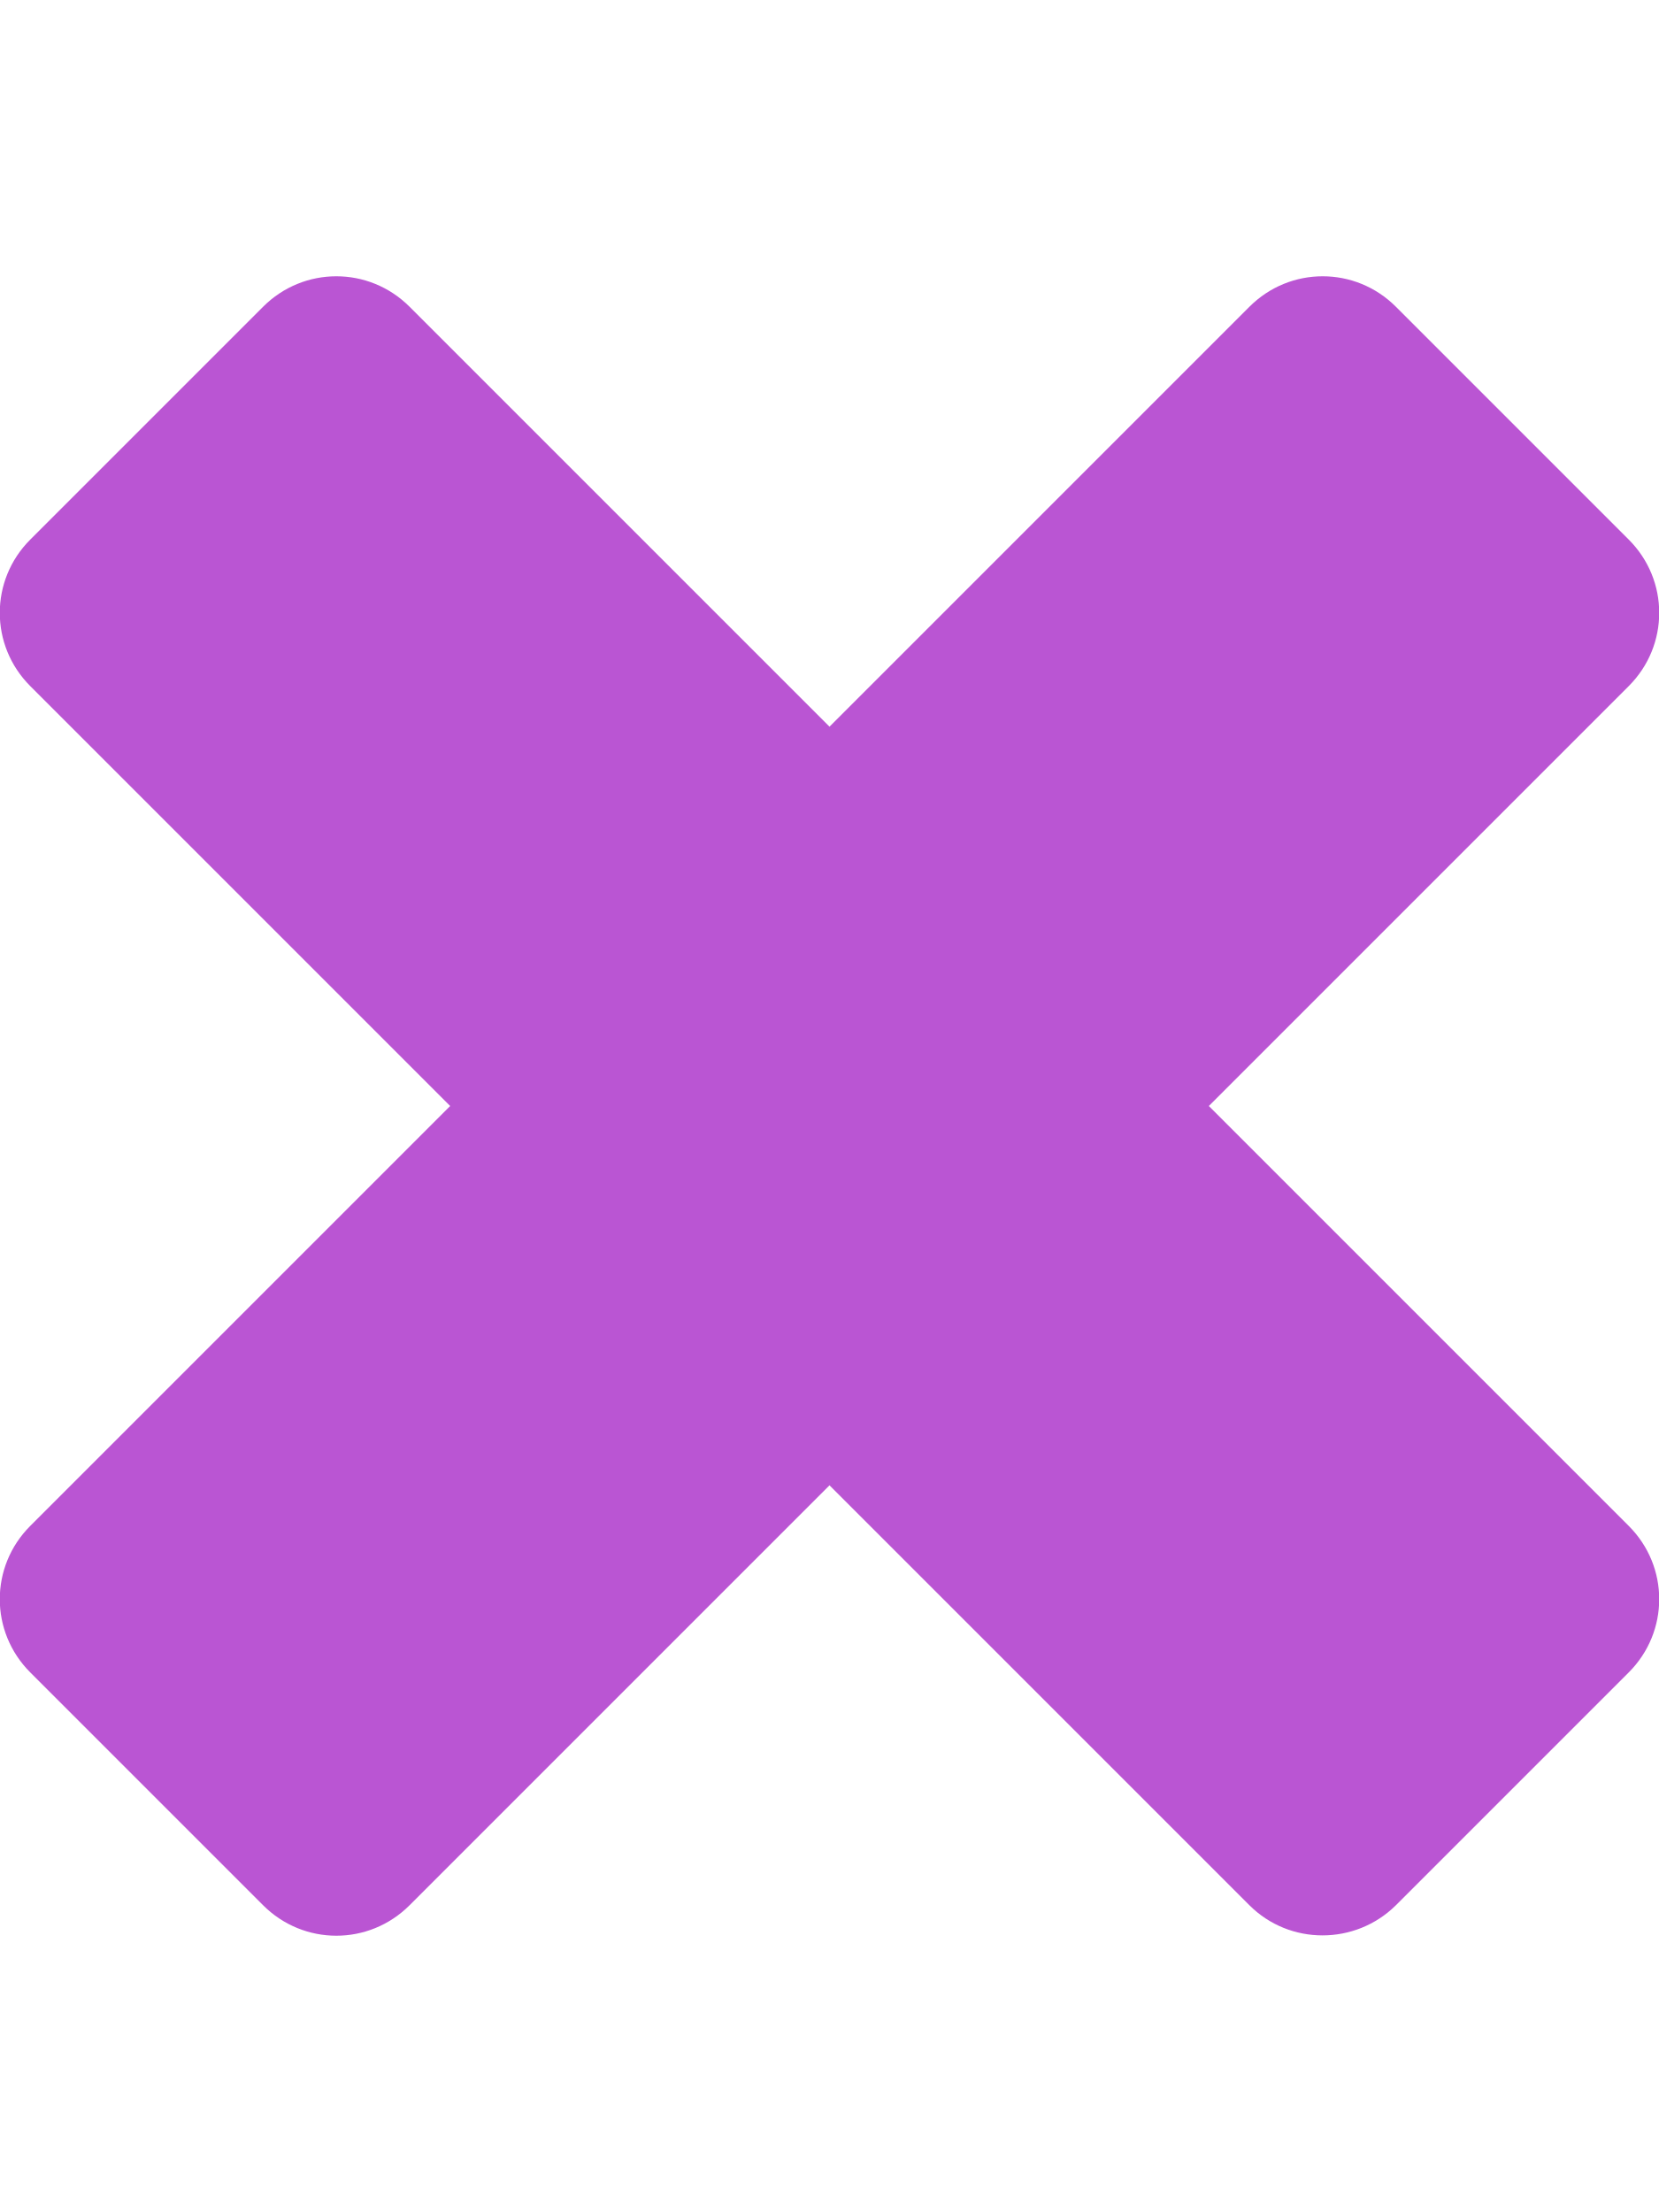
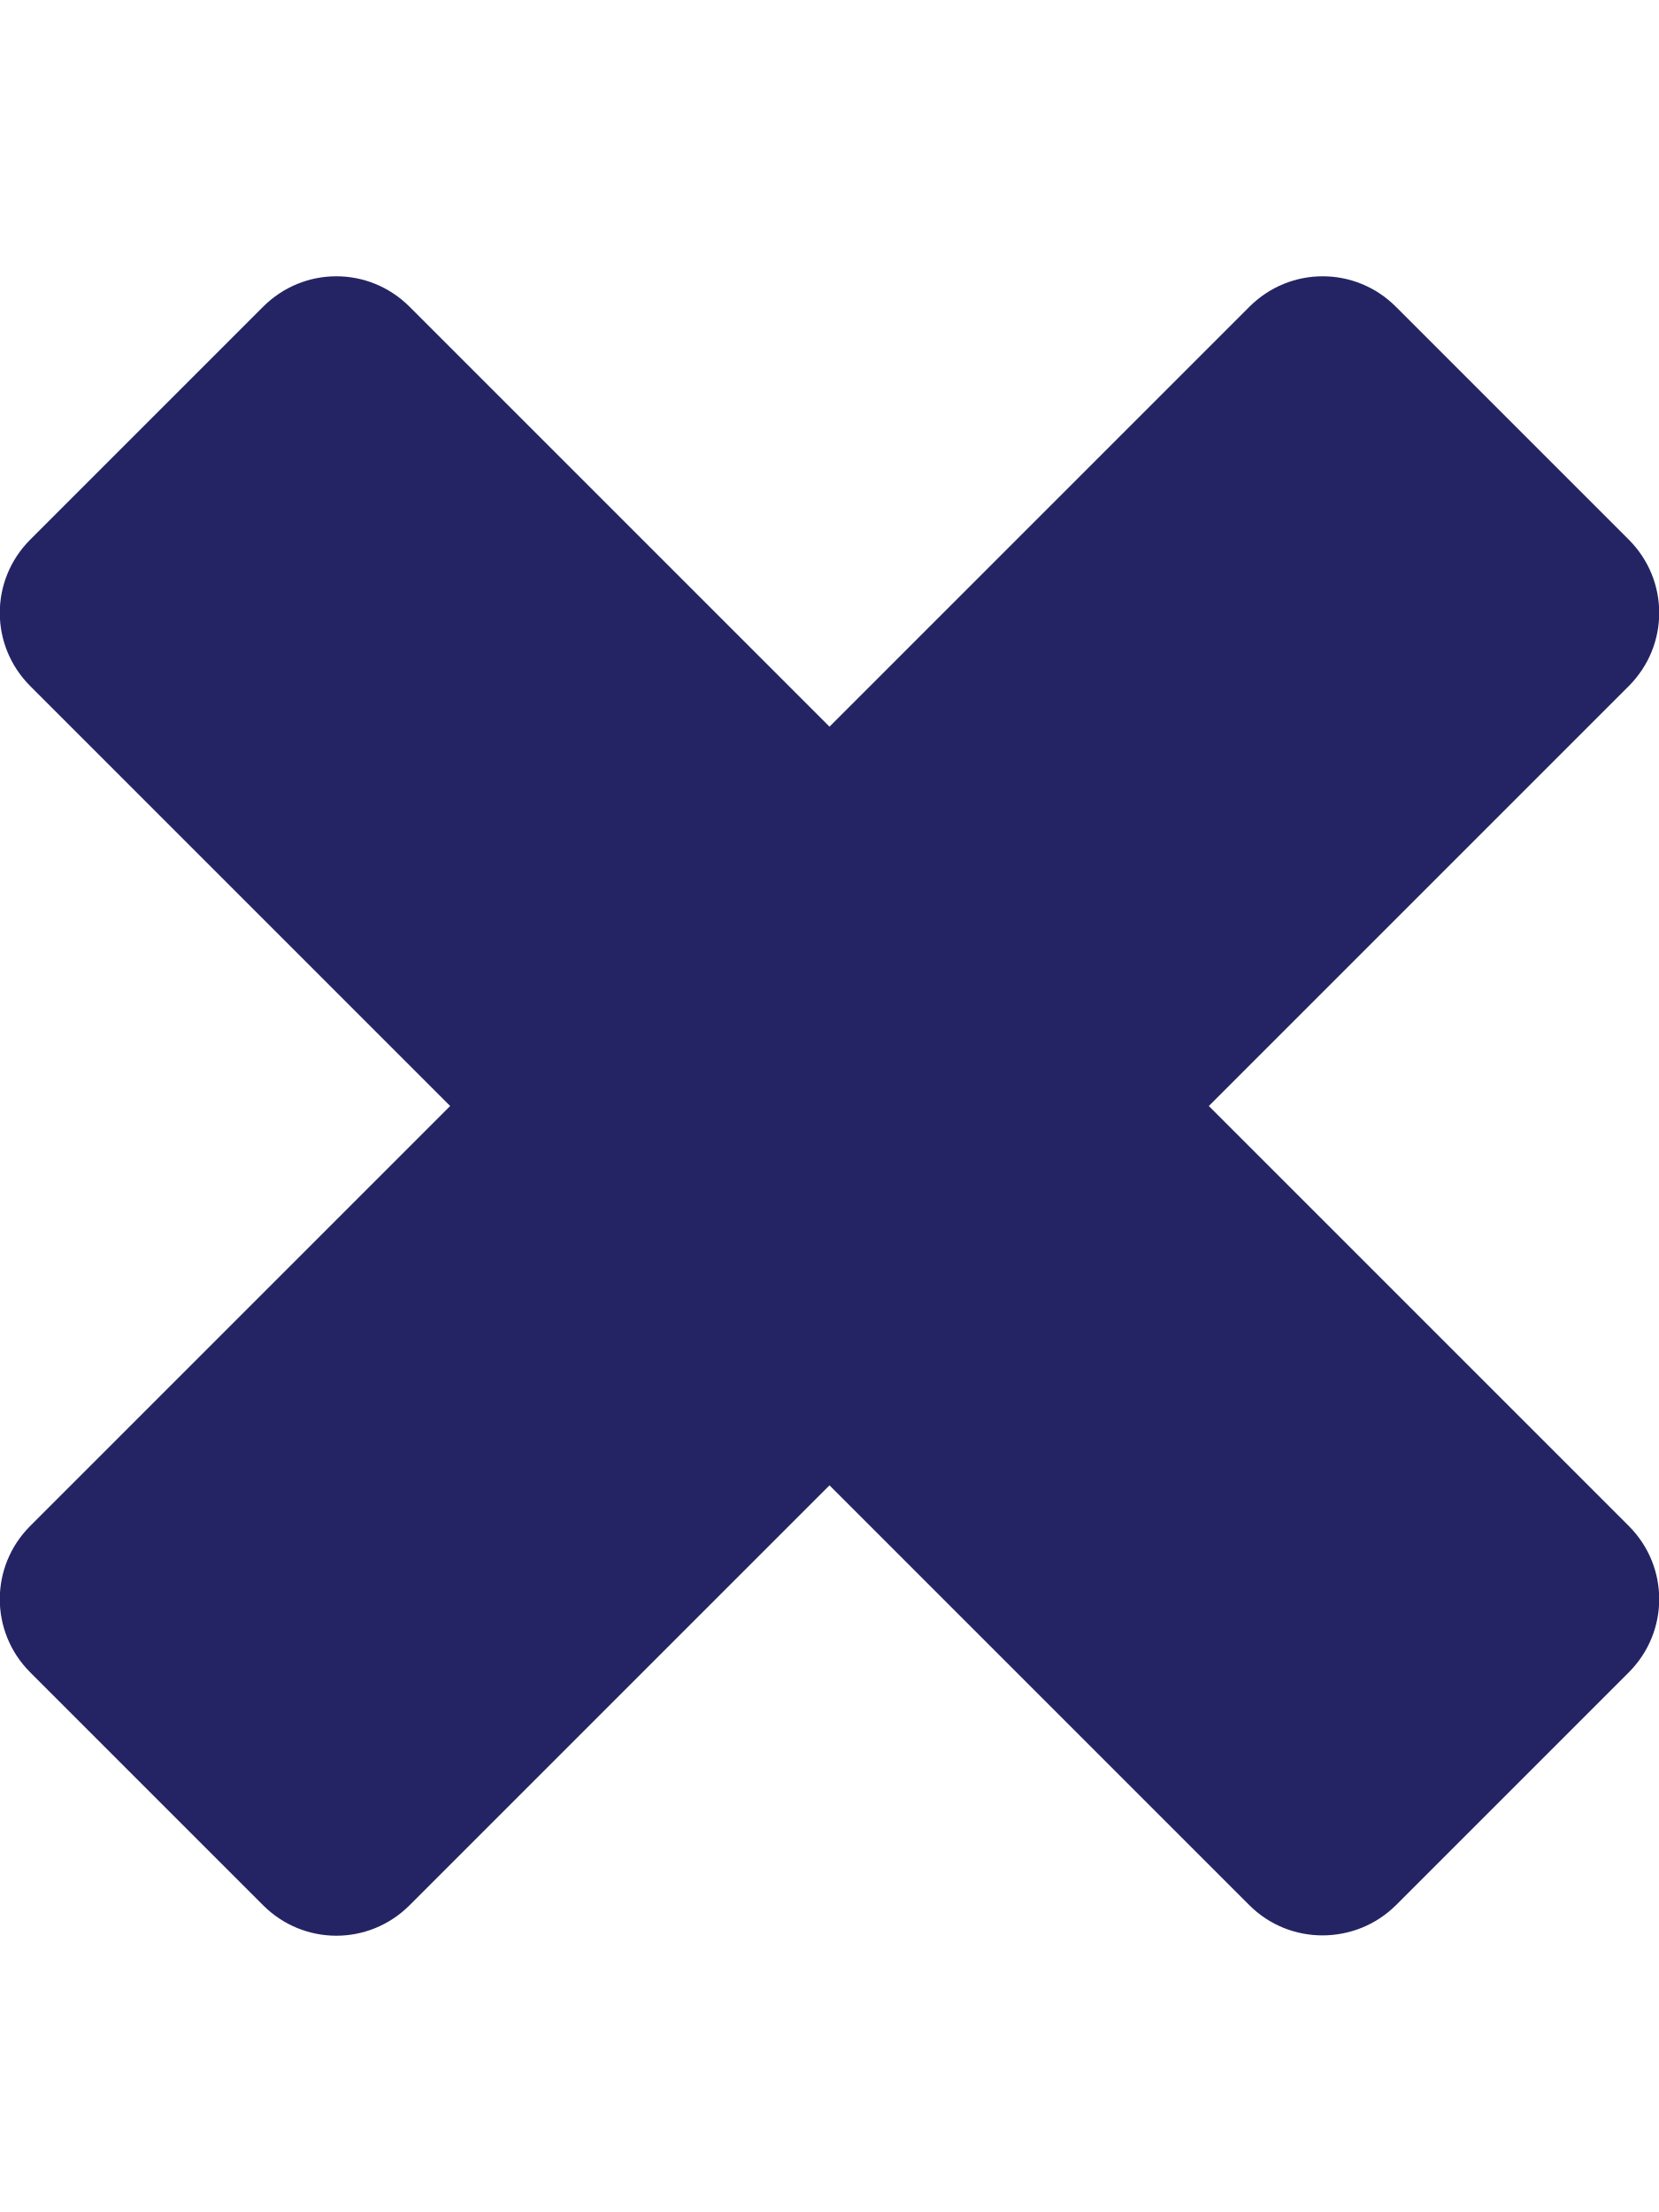
<svg xmlns="http://www.w3.org/2000/svg" class="" aria-hidden="true" data-prefix="fas" data-icon="times" role="img" viewBox="0 0 384 512" data-fa-i2svg="">
-   <path fill="#BA55D3" d="M323.1 441l53.9-53.9c9.4-9.4 9.4-24.5 0-33.9L279.8 256l97.2-97.2c9.4-9.4 9.4-24.5 0-33.9L323.1 71c-9.4-9.4-24.5-9.4-33.9 0L192 168.2 94.8 71c-9.4-9.4-24.5-9.4-33.9 0L7 124.9c-9.4 9.4-9.4 24.5 0 33.9l97.2 97.2L7 353.2c-9.4 9.4-9.4 24.5 0 33.9L60.9 441c9.4 9.4 24.5 9.4 33.9 0l97.2-97.2 97.2 97.2c9.3 9.3 24.5 9.3 33.9 0z" />
+   <path fill="rgb(36, 36, 100)" d="M323.1 441l53.9-53.9c9.4-9.4 9.4-24.5 0-33.9L279.8 256l97.2-97.2c9.4-9.4 9.4-24.5 0-33.9L323.1 71c-9.4-9.4-24.5-9.4-33.9 0L192 168.2 94.8 71c-9.4-9.4-24.5-9.4-33.9 0L7 124.9c-9.4 9.4-9.4 24.5 0 33.9l97.2 97.2L7 353.2c-9.4 9.4-9.4 24.5 0 33.9L60.9 441c9.4 9.4 24.5 9.4 33.9 0l97.2-97.2 97.2 97.2c9.3 9.3 24.5 9.3 33.9 0z" />
</svg>
